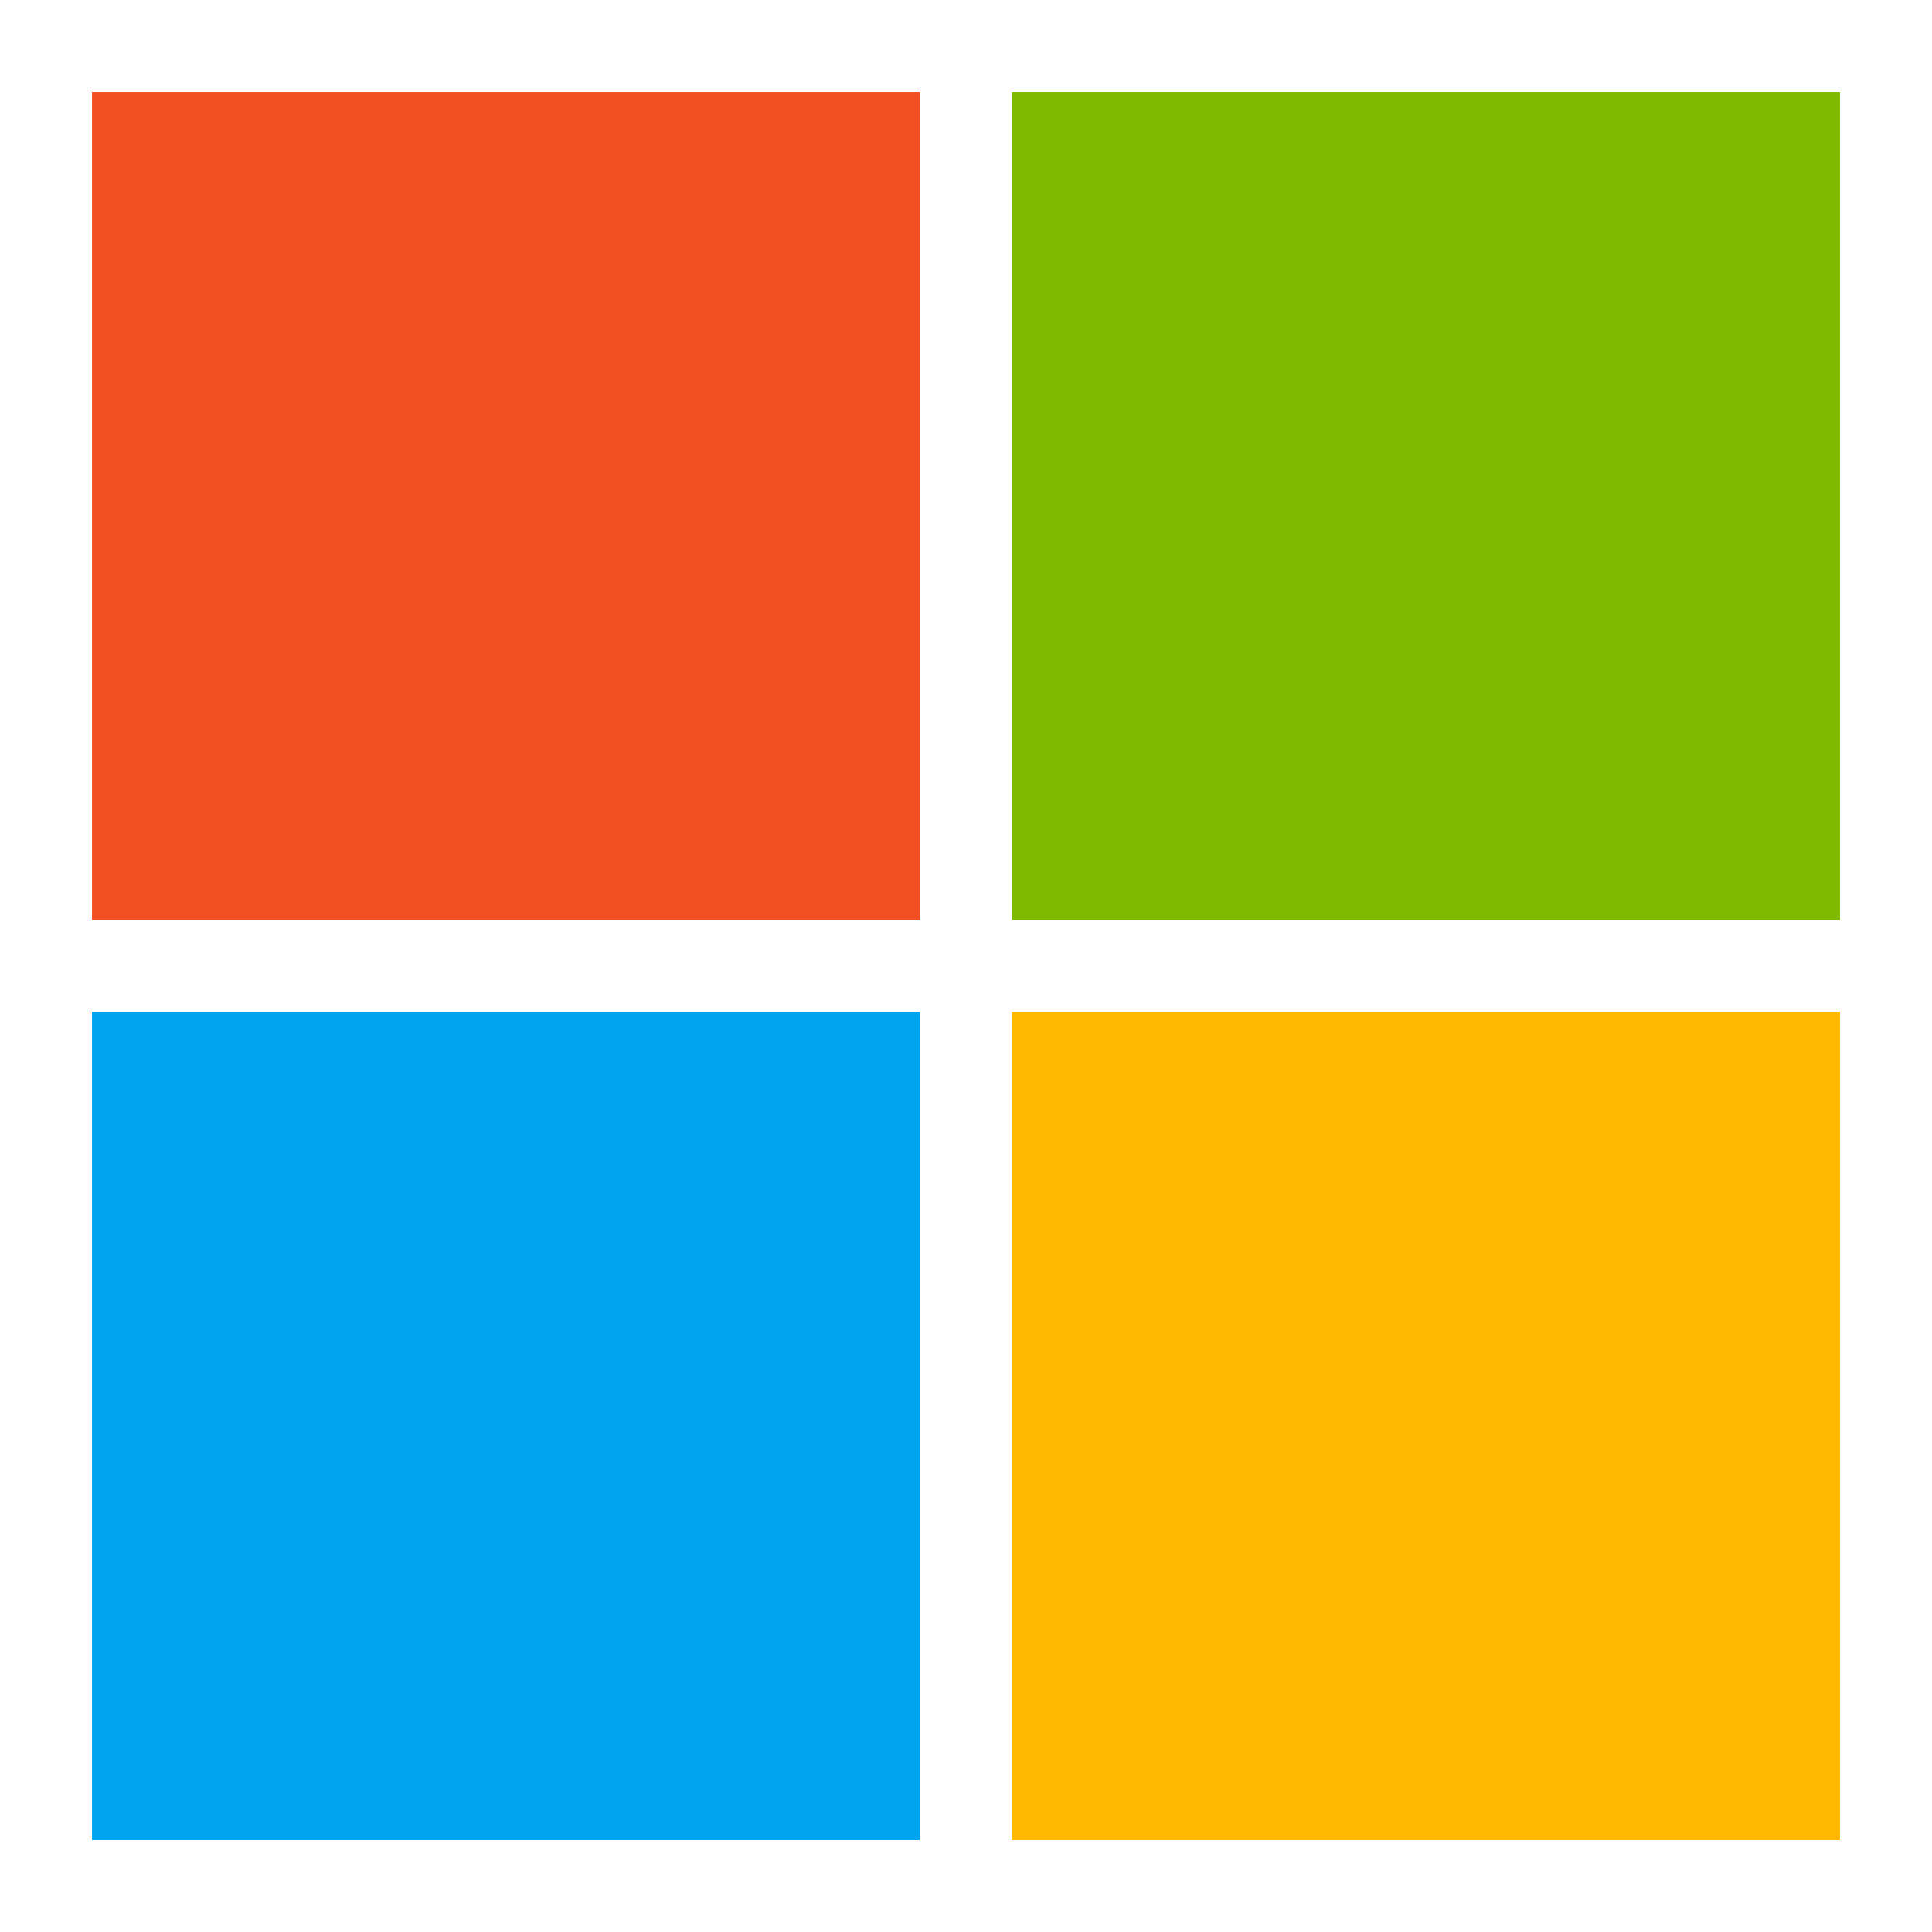
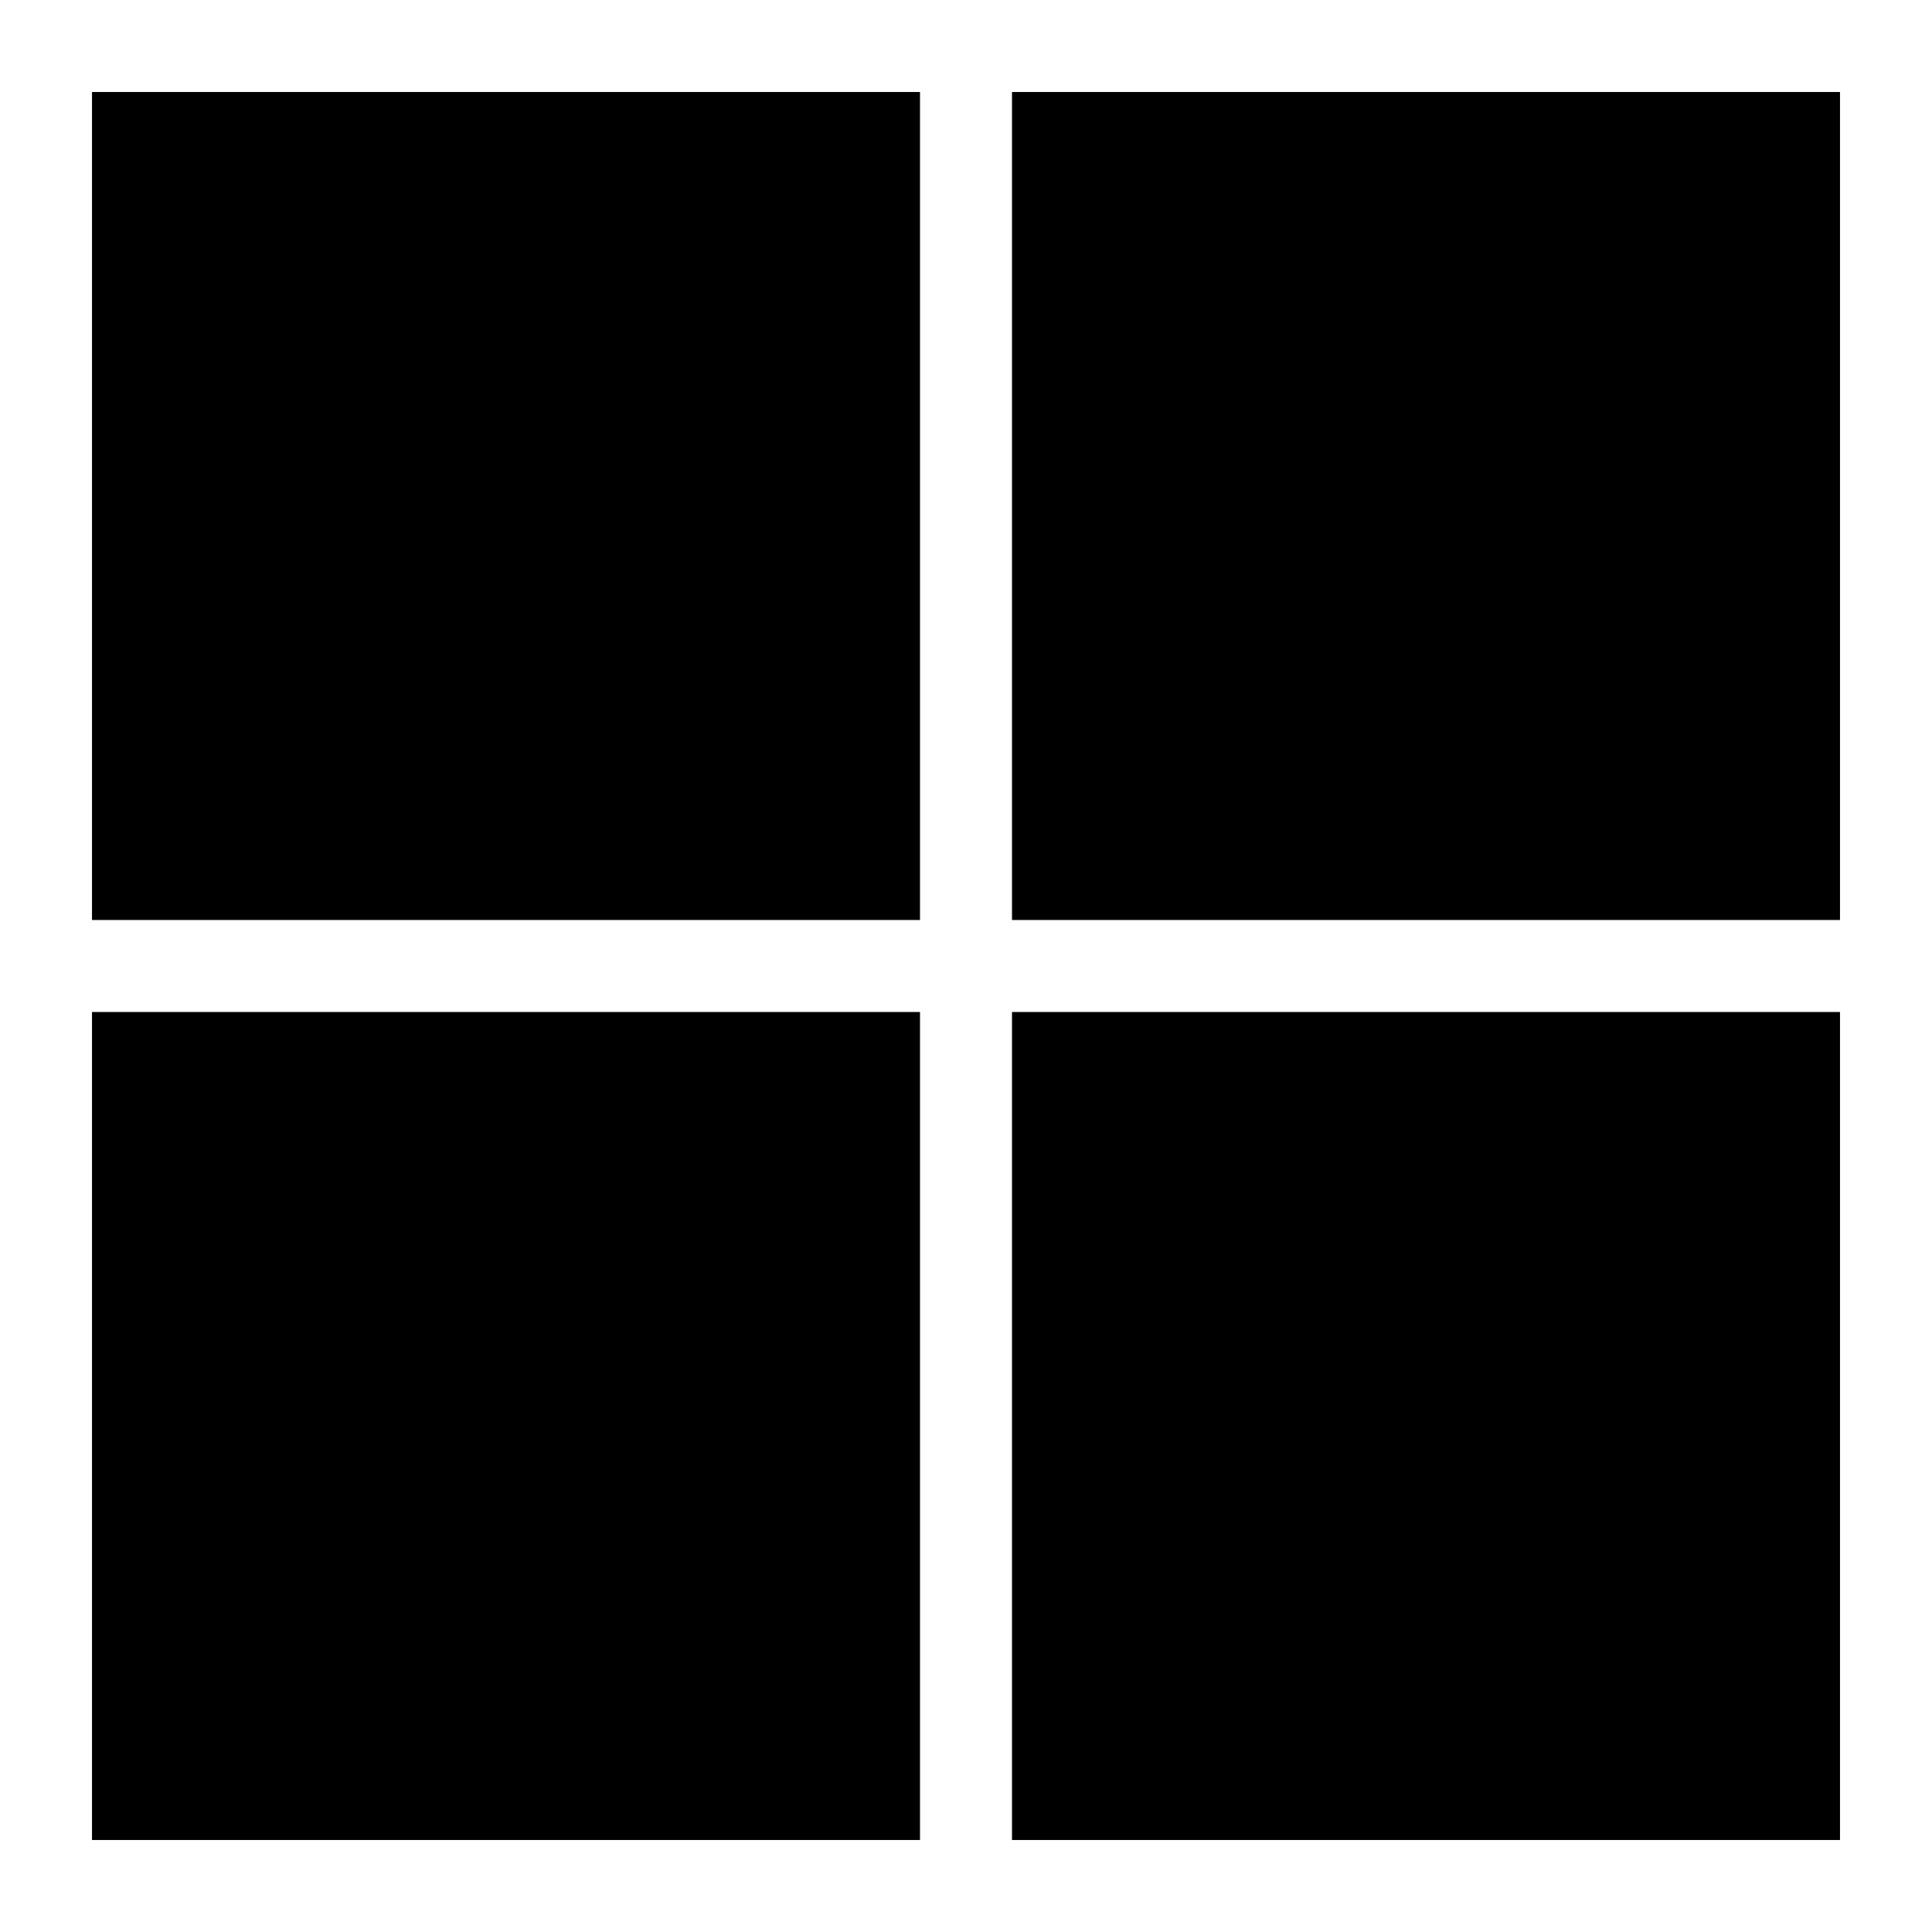
<svg xmlns="http://www.w3.org/2000/svg" viewBox="0 0 21 21">
-   <rect x="1" y="1" width="9" height="9" fill="#f25022" />
-   <rect x="11" y="1" width="9" height="9" fill="#7fba00" />
-   <rect x="1" y="11" width="9" height="9" fill="#00a4ef" />
-   <rect x="11" y="11" width="9" height="9" fill="#ffb900" />
+   <rect x="1" y="1" width="9" height="9" fill="currentColor" />
+   <rect x="11" y="1" width="9" height="9" fill="currentColor" />
+   <rect x="1" y="11" width="9" height="9" fill="currentColor" />
+   <rect x="11" y="11" width="9" height="9" fill="currentColor" />
</svg>
